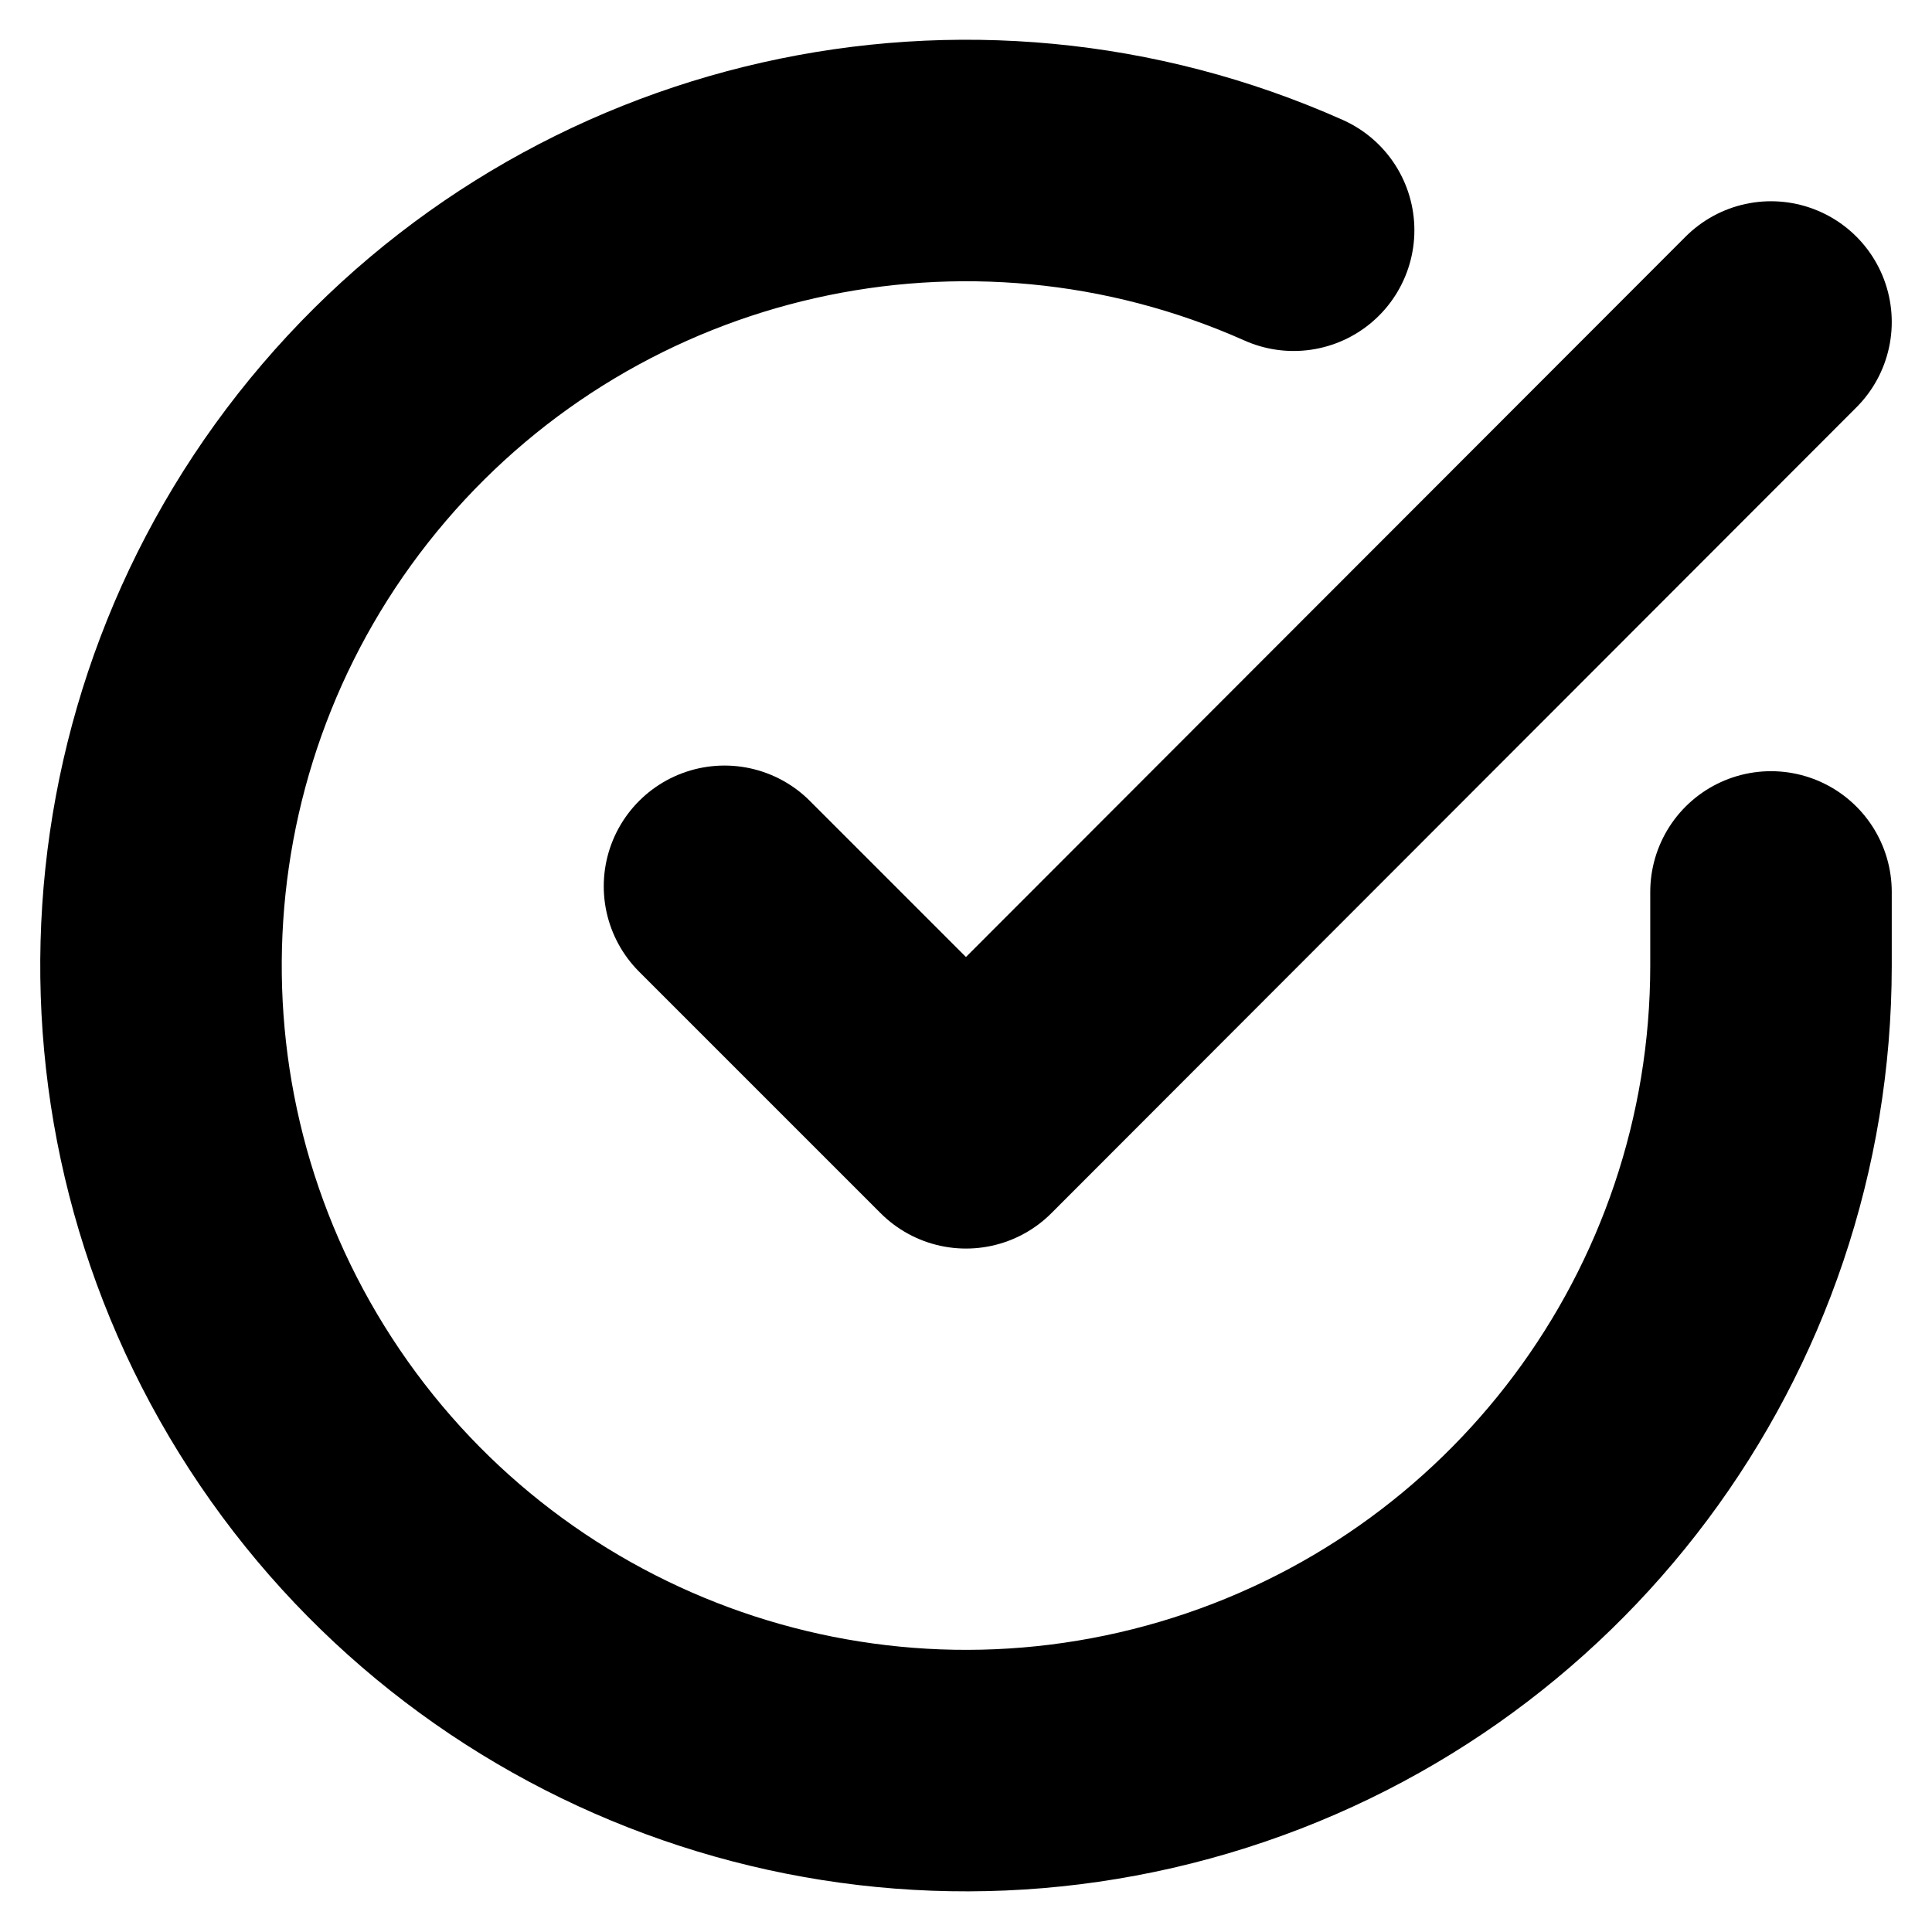
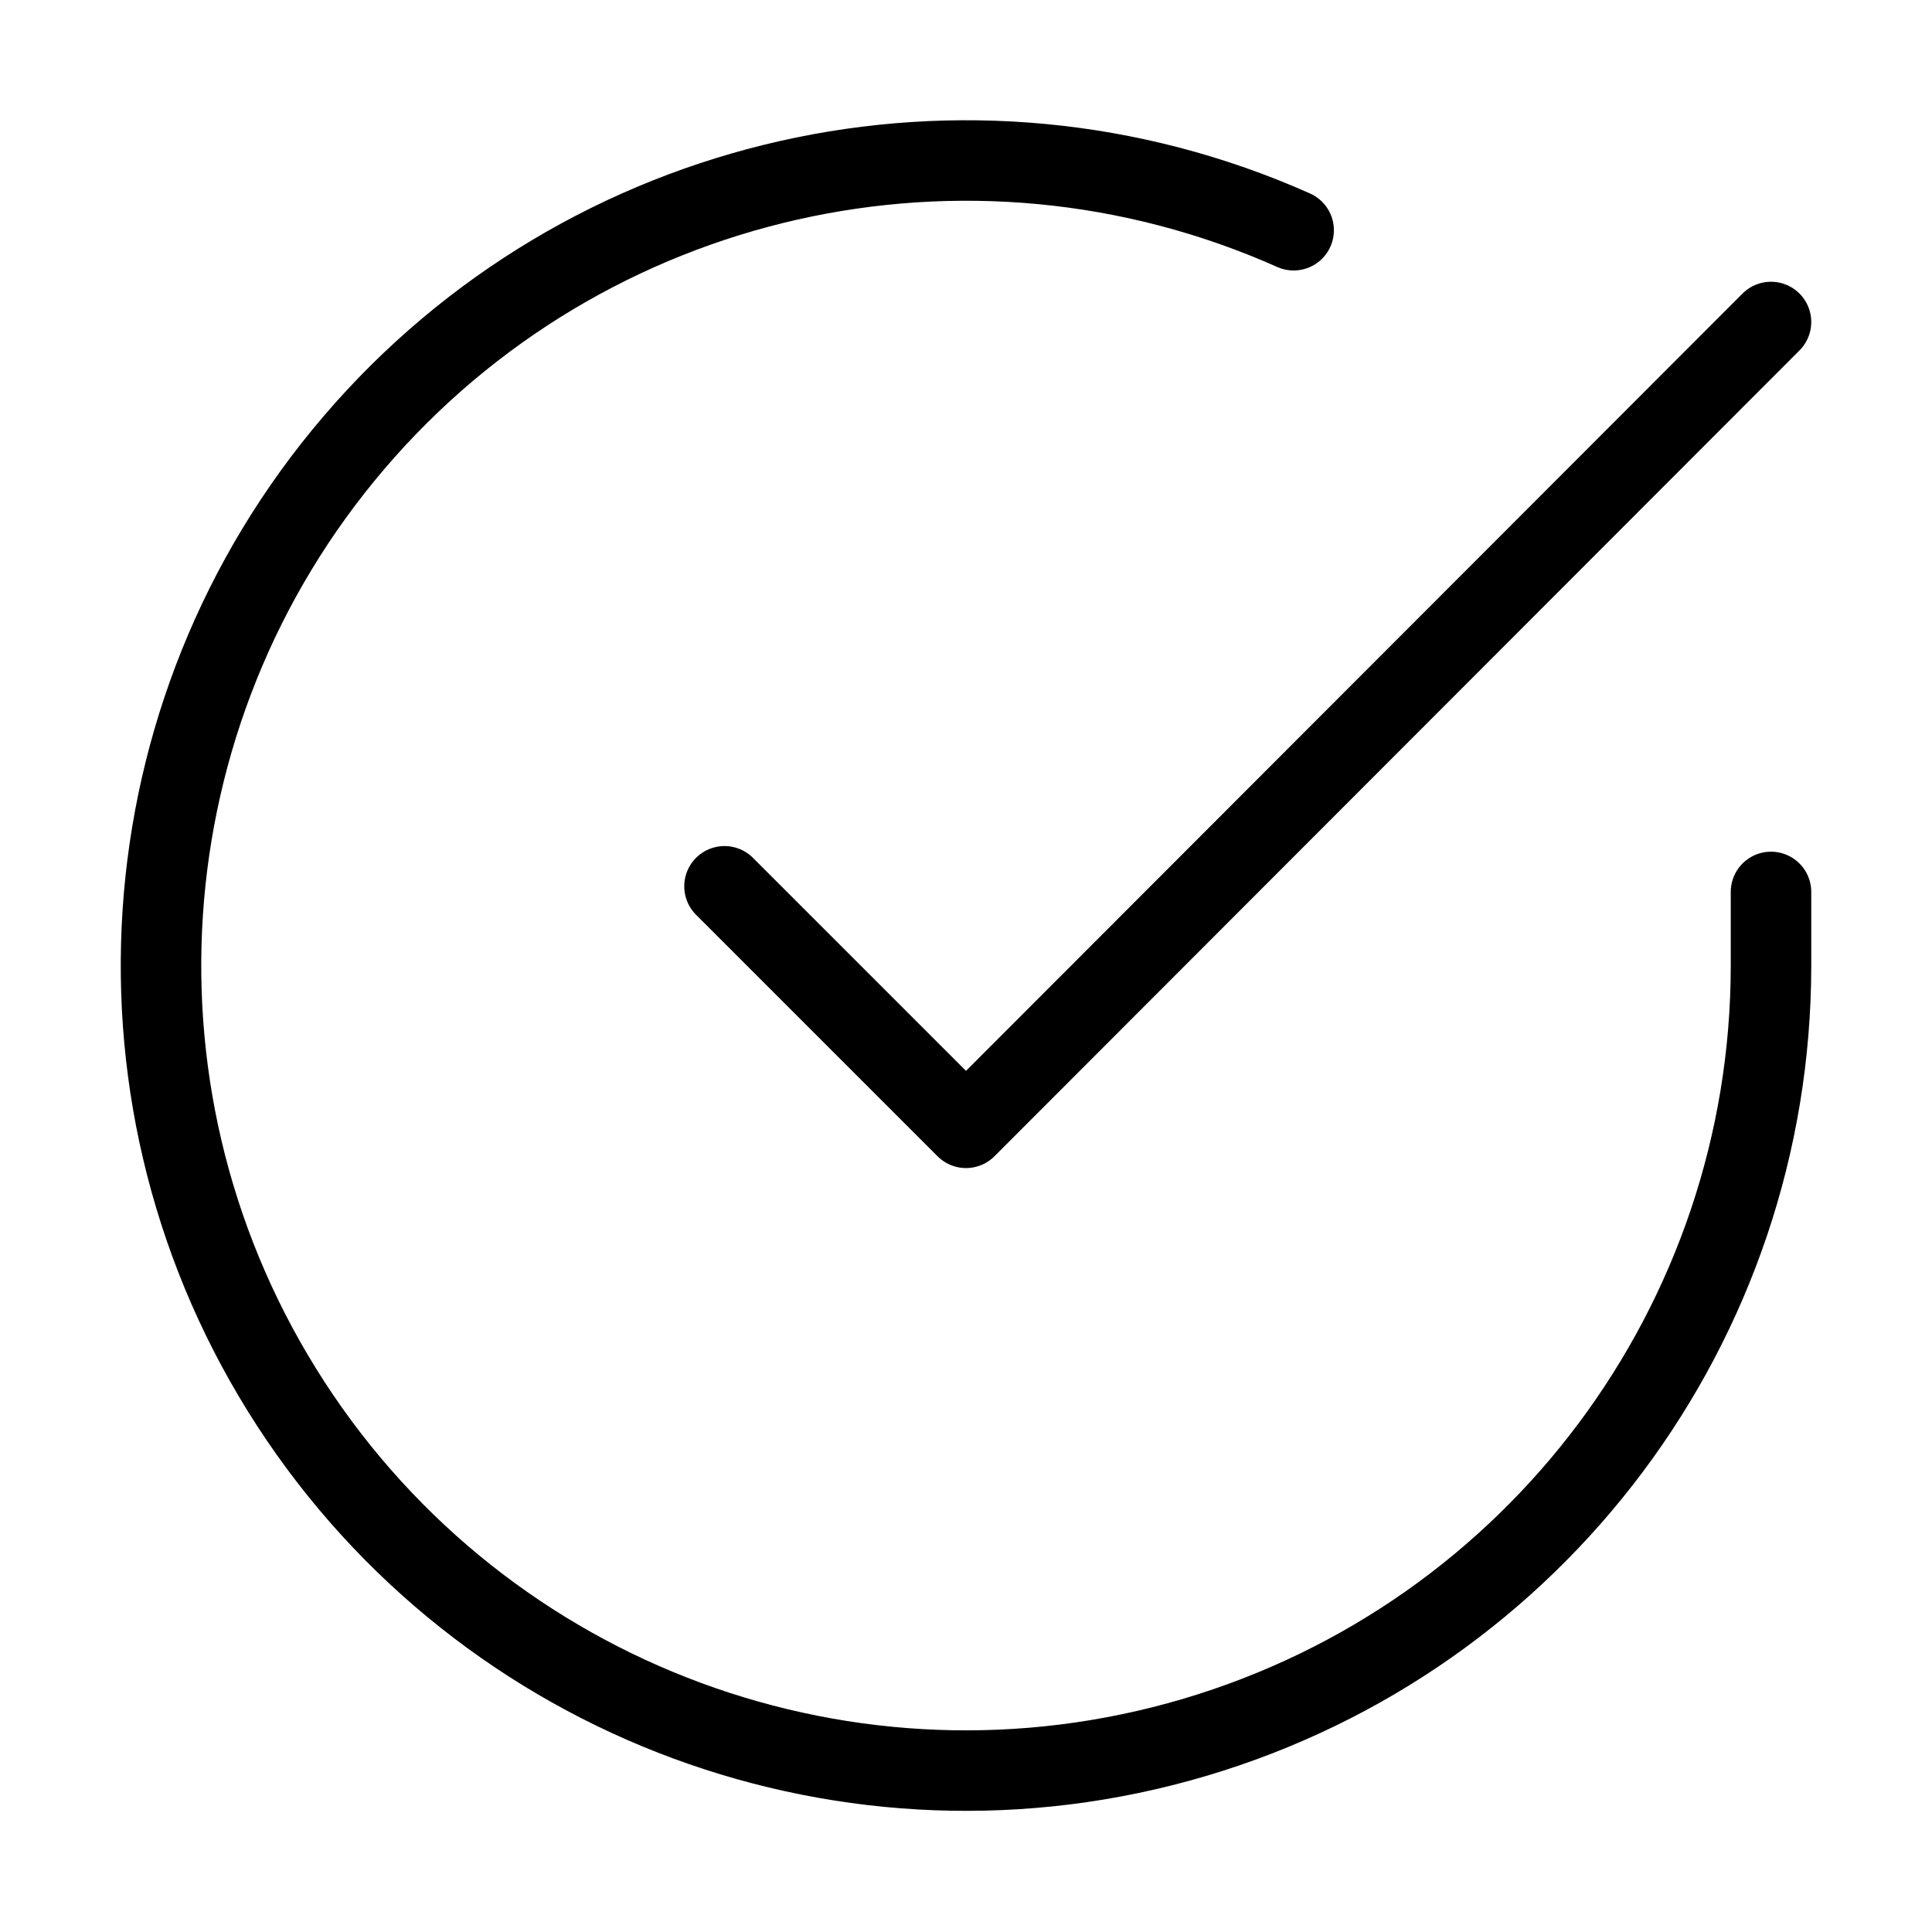
- <svg xmlns="http://www.w3.org/2000/svg" width="24" height="24" viewBox="0 0 24 24" fill="none" stroke="currentColor" stroke-width="3" stroke-linecap="round" stroke-linejoin="round" class="feather feather-check-circle">
+ <svg xmlns="http://www.w3.org/2000/svg" width="24" height="24" viewBox="0 0 24 24" fill="none" stroke="currentColor" stroke-width="1" stroke-linecap="round" stroke-linejoin="round" class="feather feather-check-circle">
  <path d="M22 11.08V12a10 10 0 1 1-5.93-9.14" />
  <polyline points="22 4 12 14.01 9 11.01" />
</svg>
